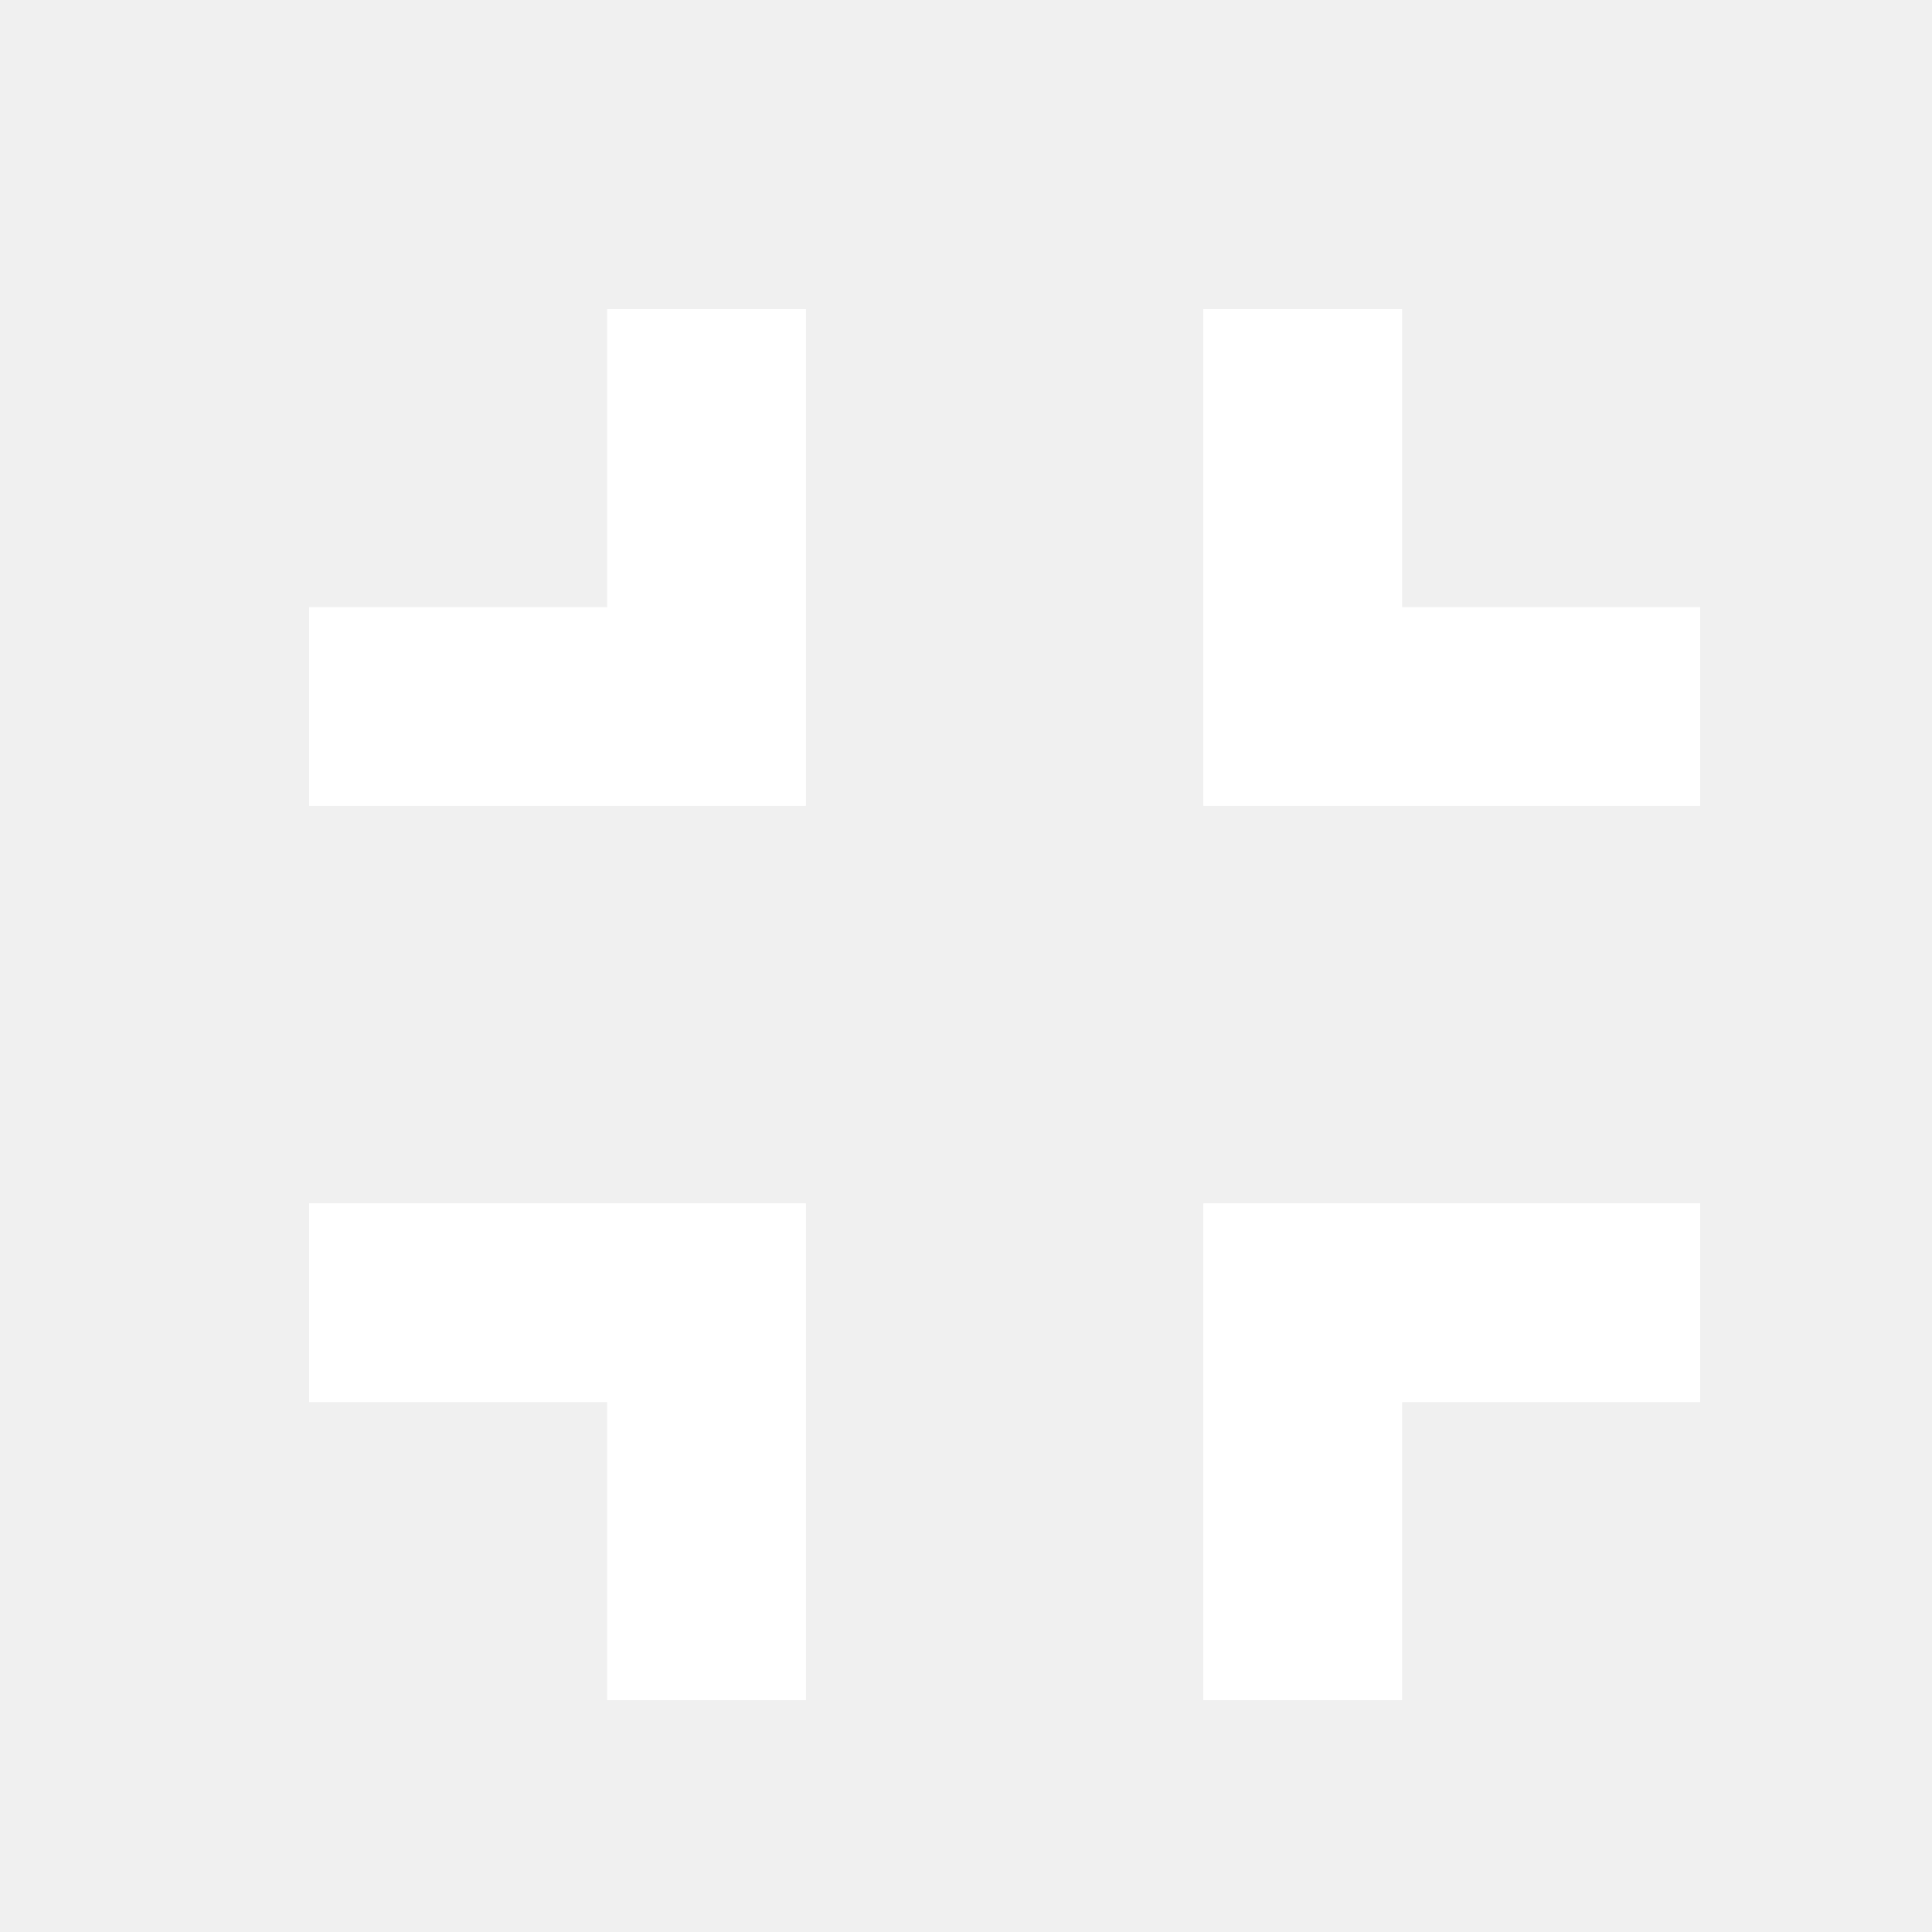
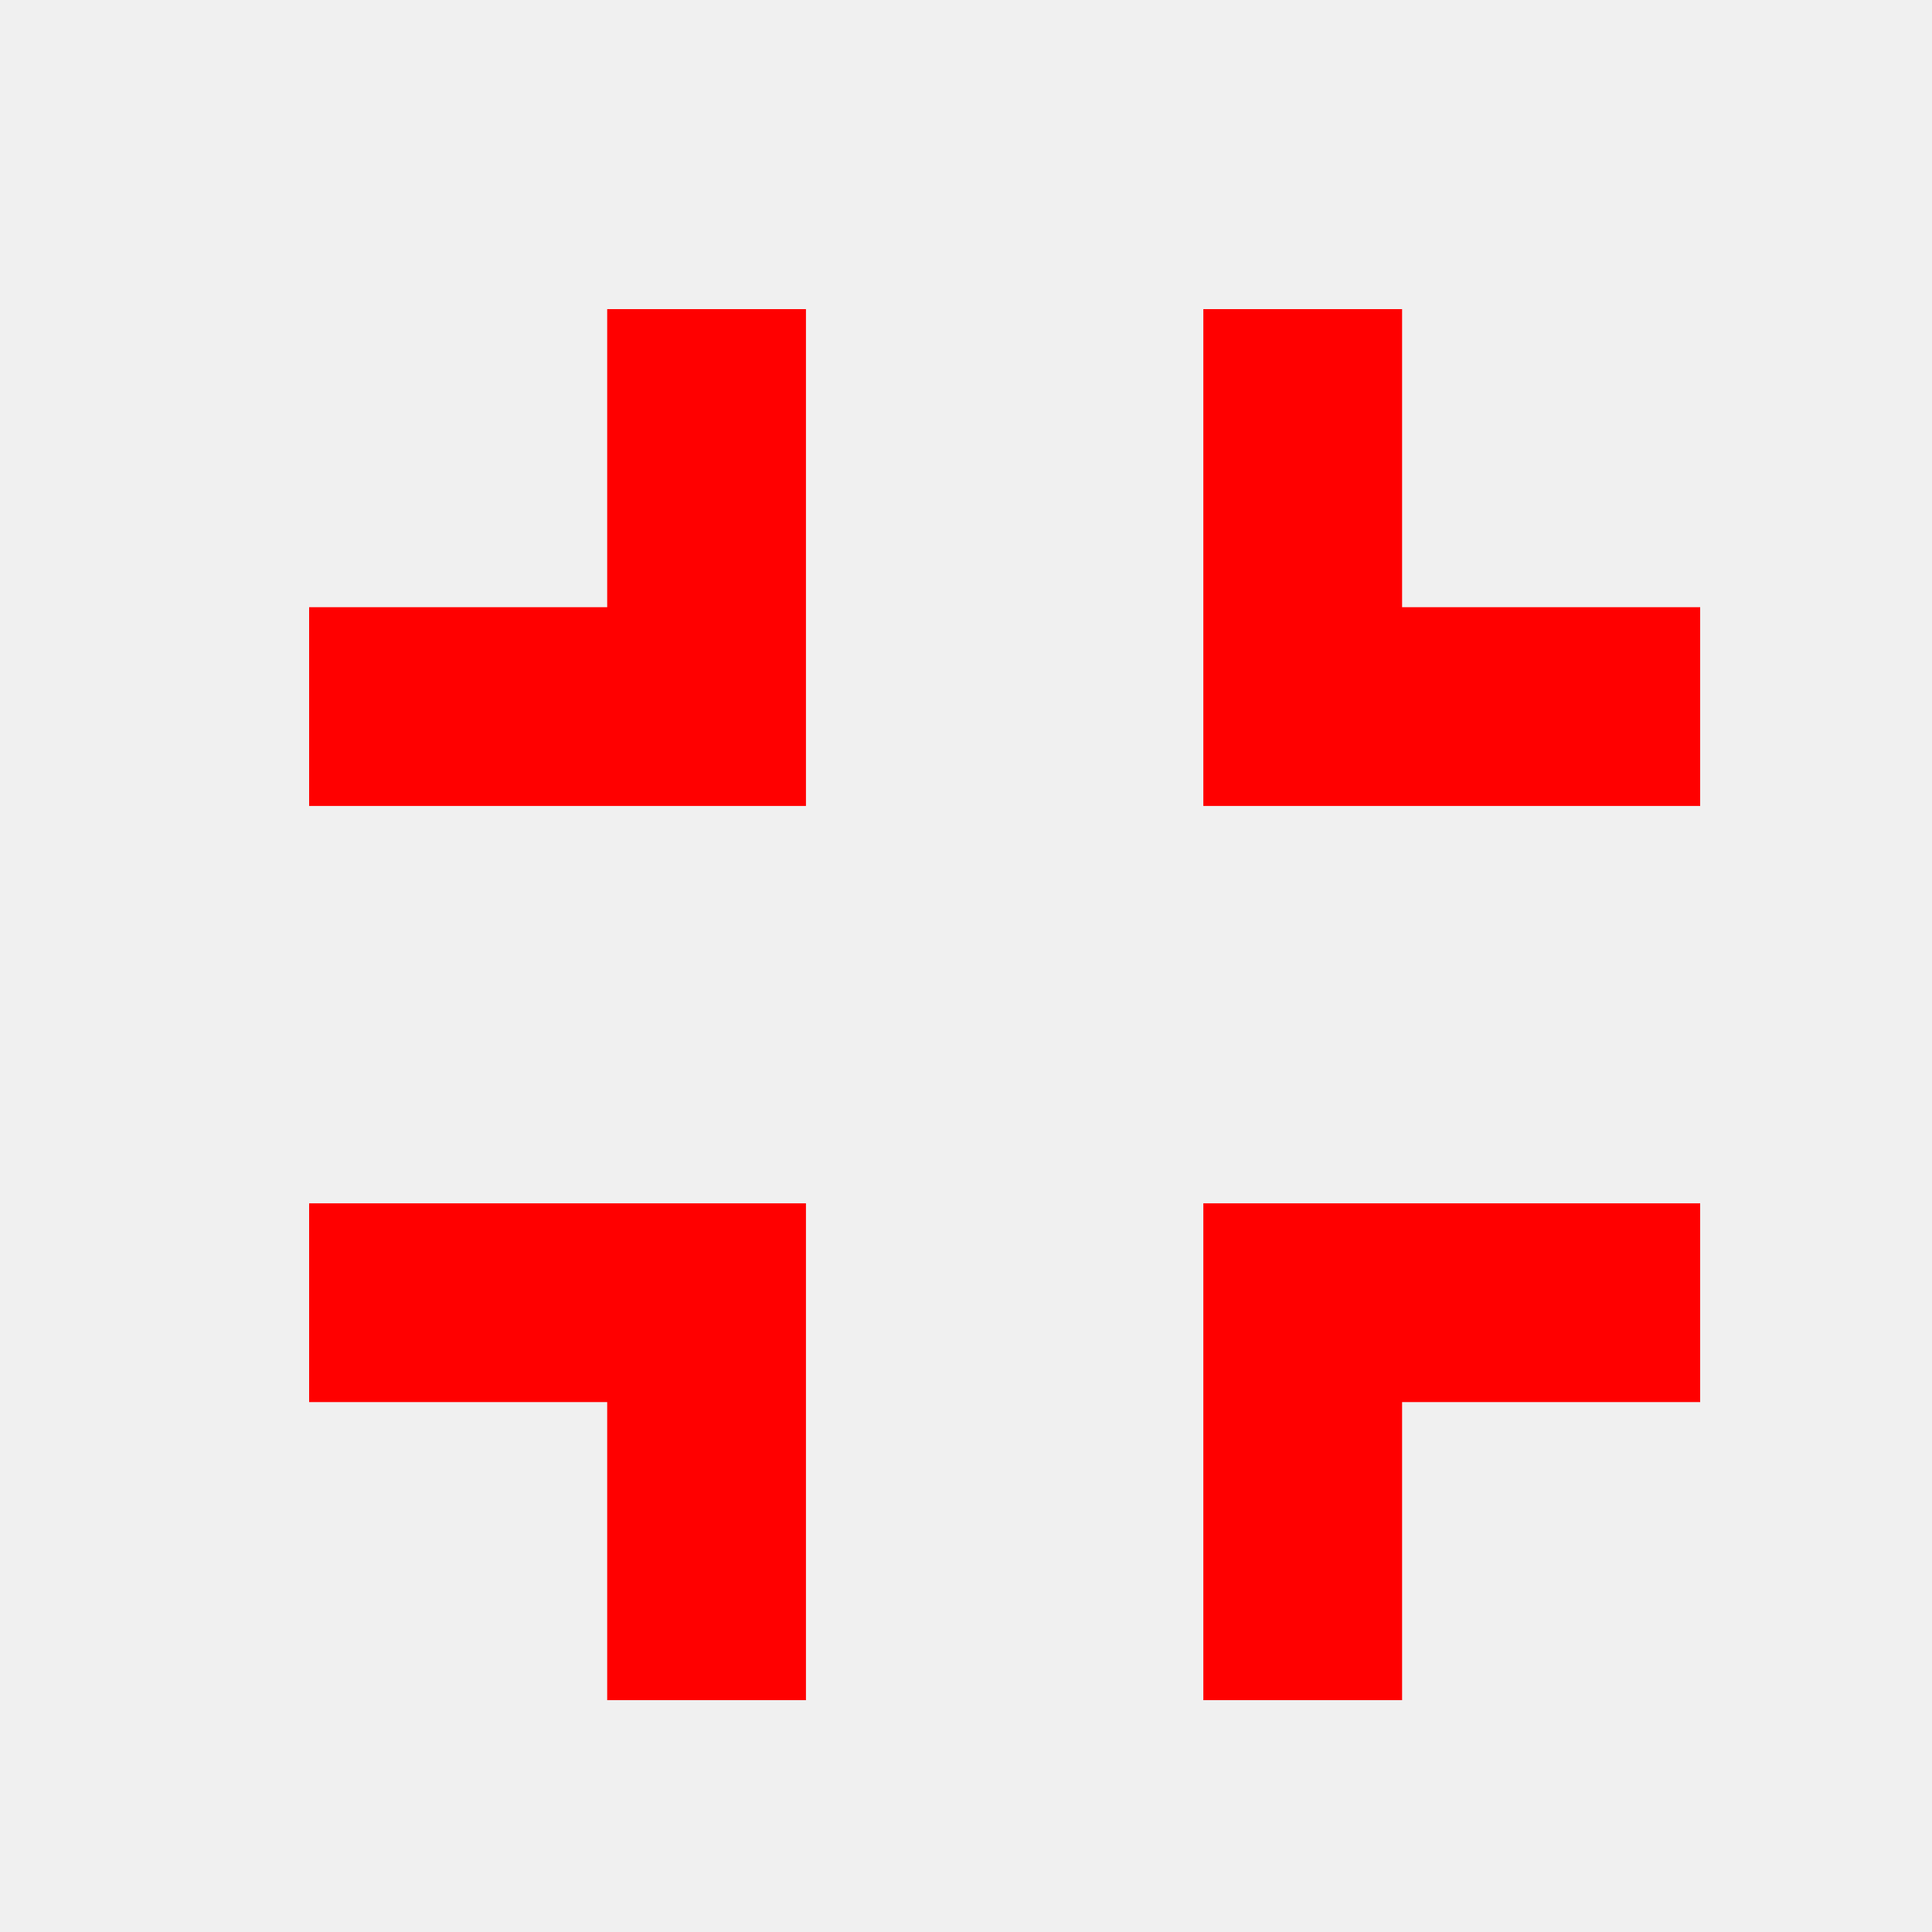
<svg xmlns="http://www.w3.org/2000/svg" width="25" height="25" viewBox="0 0 25 25" fill="none">
  <mask id="mask0_139_224" style="mask-type:alpha" maskUnits="userSpaceOnUse" x="0" y="0" width="25" height="25">
    <rect width="25" height="25" fill="#C4C4C4" />
  </mask>
  <g mask="url(#mask0_139_224)">
-     <path fill-rule="evenodd" clip-rule="evenodd" d="M4 18.143H7.857V22H10.429V15.571H4V18.143ZM7.857 7.857H4V10.429H10.429V4H7.857V7.857ZM15.571 22H18.143V18.143H22V15.571H15.571V22ZM18.143 7.857V4H15.571V10.429H22V7.857H18.143Z" fill="white" />
+     <path fill-rule="evenodd" clip-rule="evenodd" d="M4 18.143H7.857V22H10.429V15.571H4V18.143ZM7.857 7.857H4V10.429H10.429V4H7.857V7.857ZM15.571 22H18.143V18.143H22V15.571H15.571V22ZM18.143 7.857V4H15.571V10.429H22V7.857H18.143Z" fill="red" />
  </g>
</svg>
